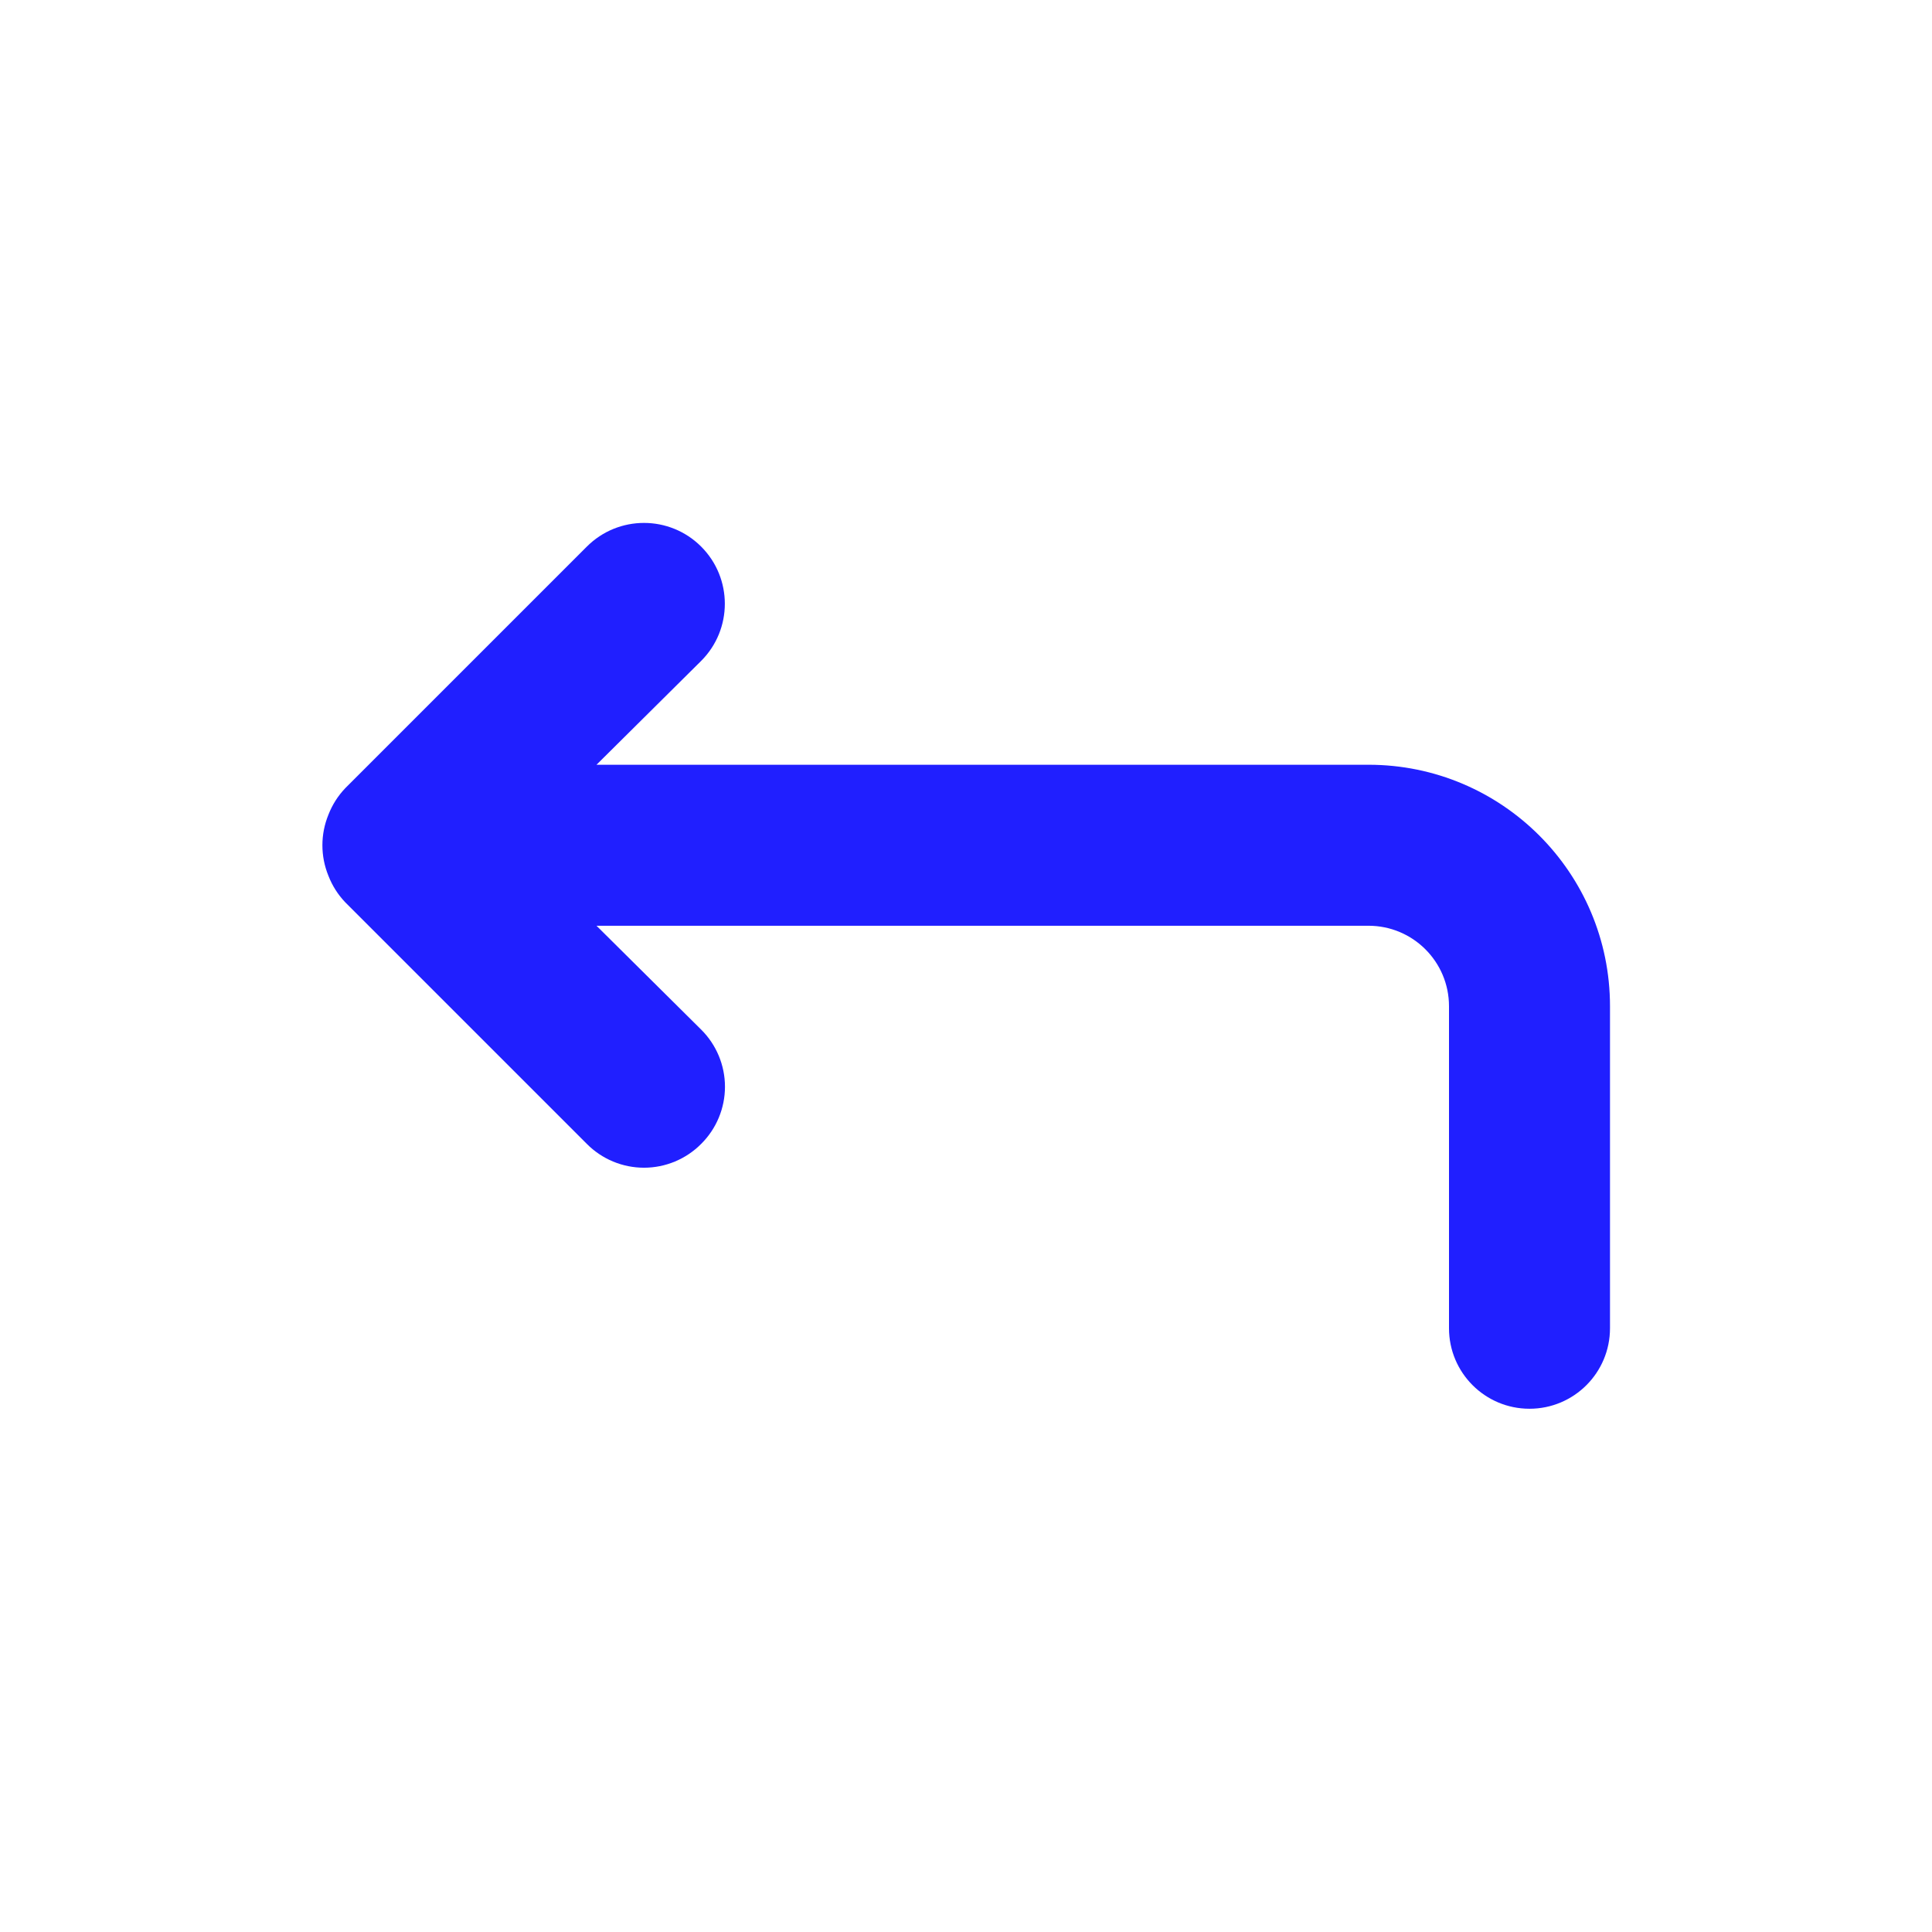
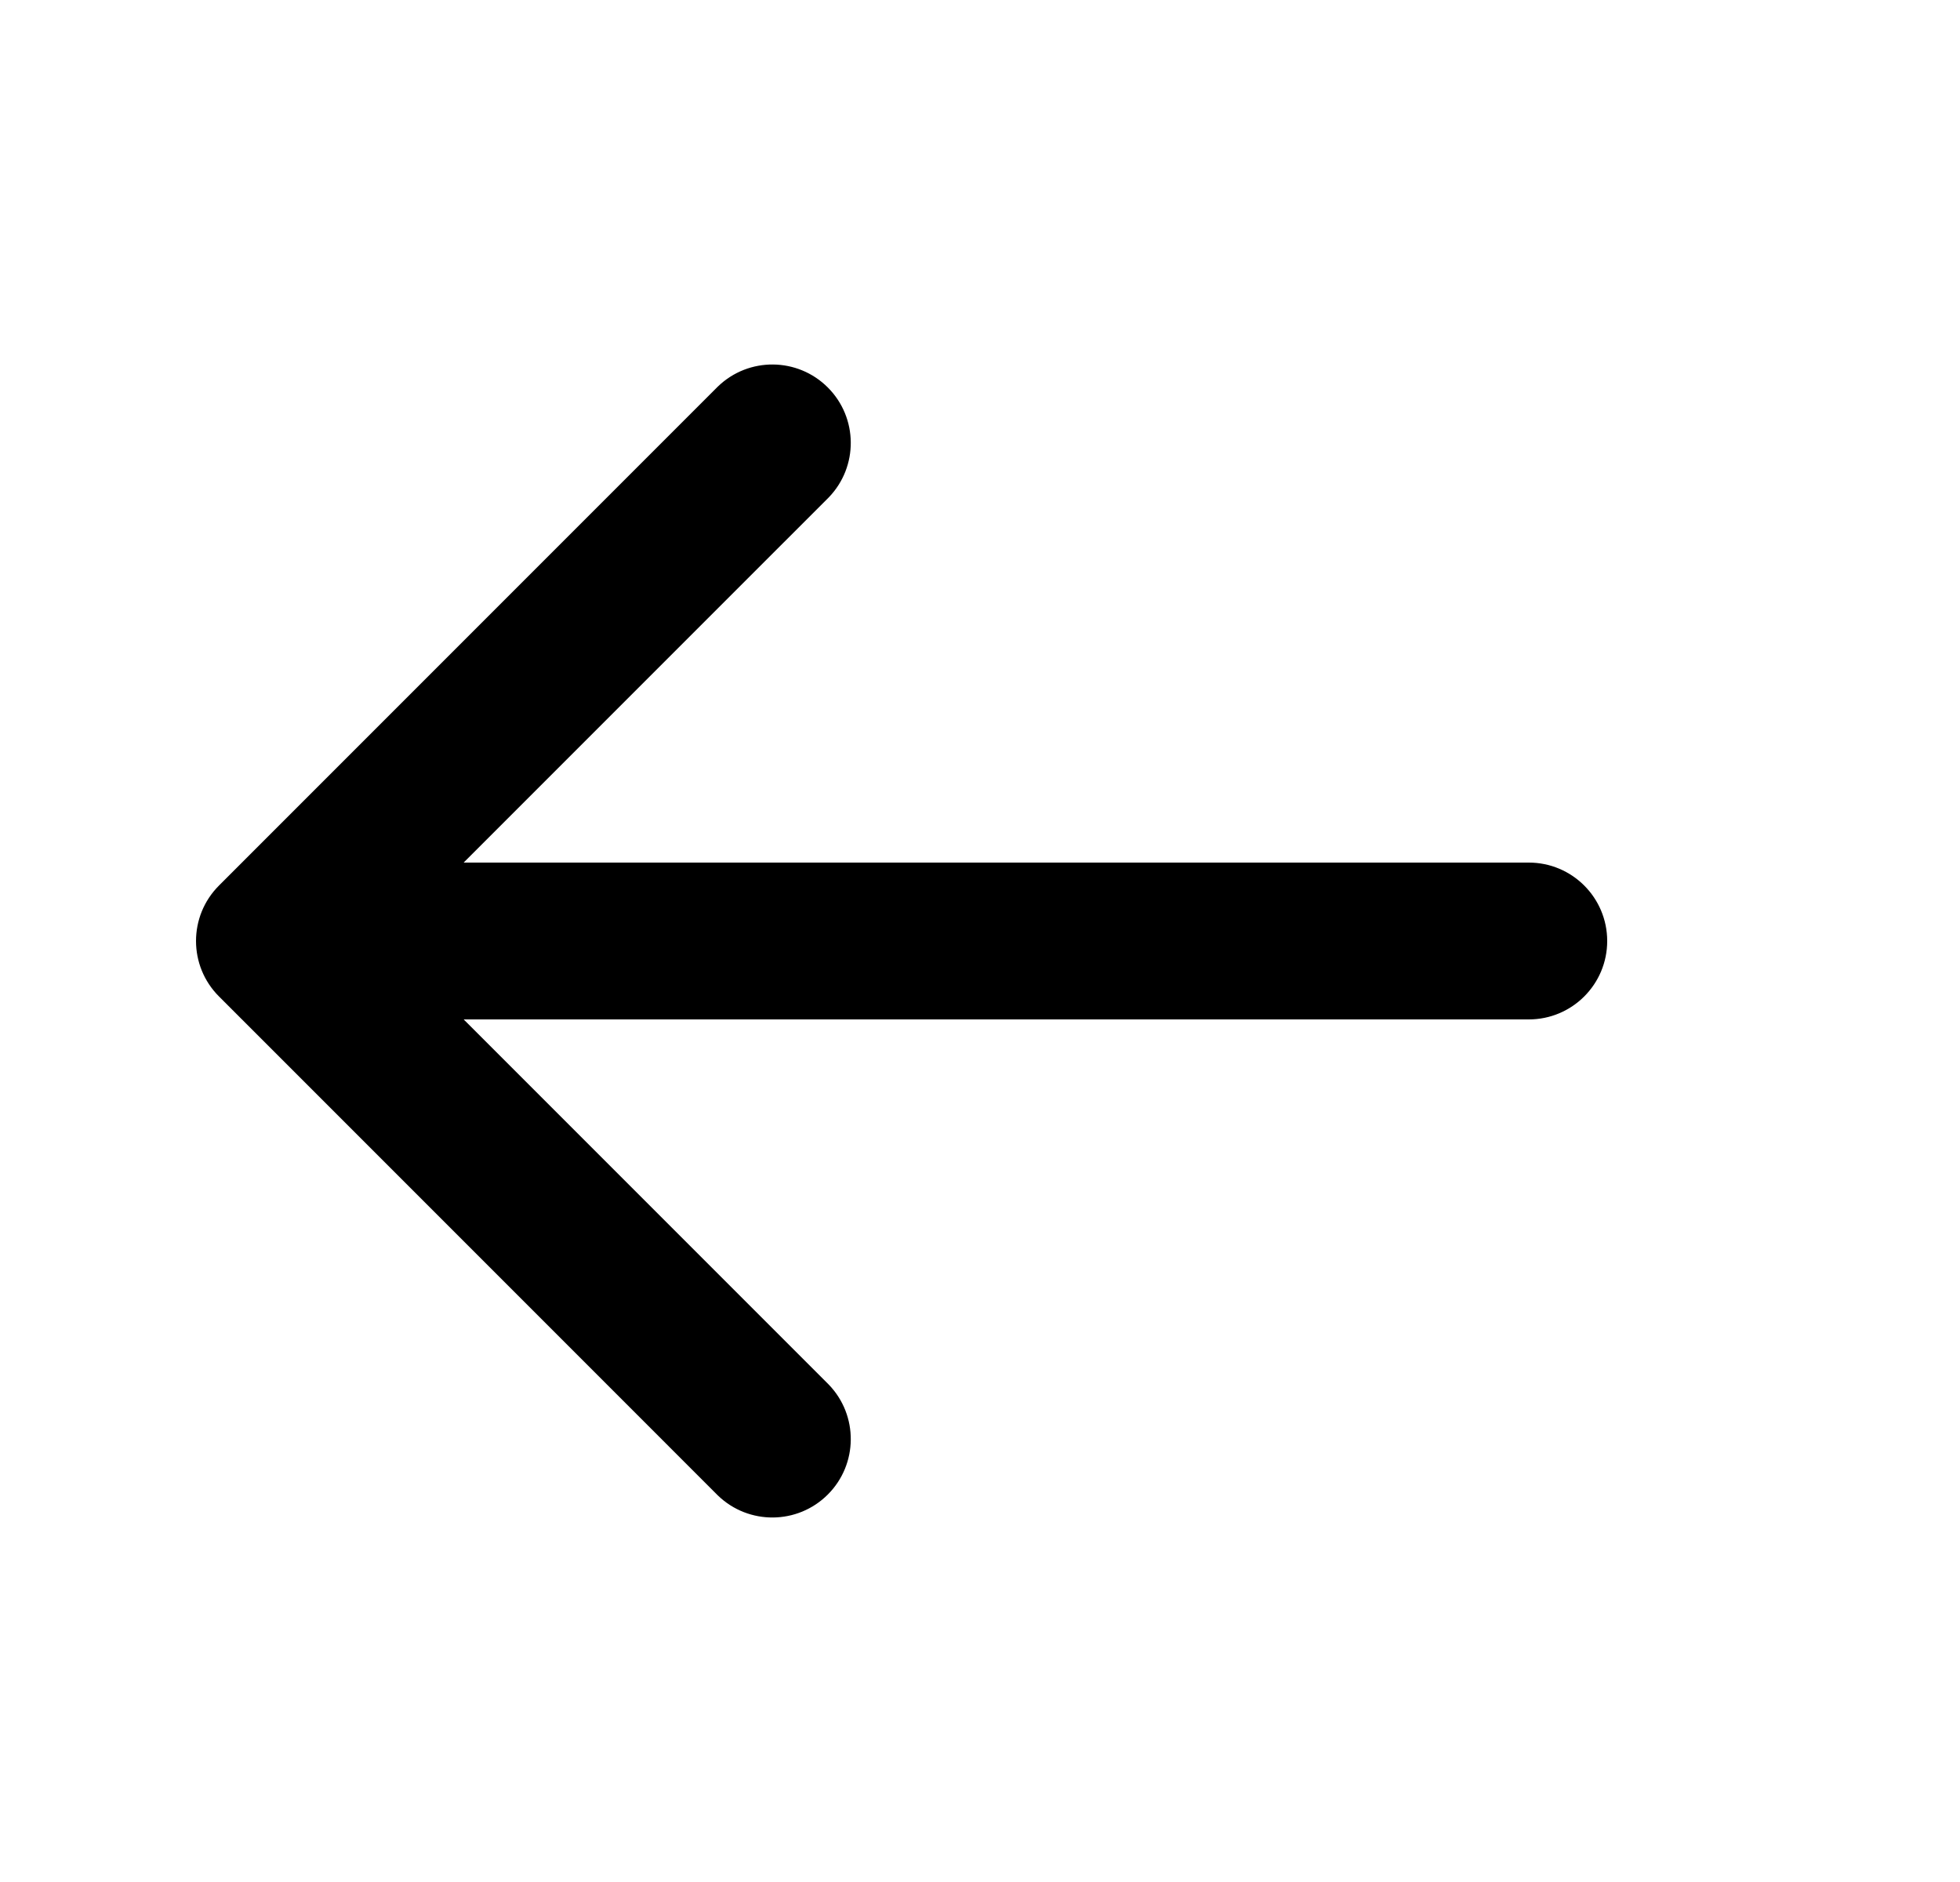
- <svg xmlns="http://www.w3.org/2000/svg" viewBox="0 0 24 24" id="left">
-   <path fill="#201FFF" d="M17,9.5H7.41l1.3-1.29A1,1,0,0,0,7.29,6.79l-3,3a1,1,0,0,0-.21.33,1,1,0,0,0,0,.76,1,1,0,0,0,.21.33l3,3a1,1,0,0,0,1.42,0,1,1,0,0,0,0-1.42L7.41,11.5H17a1,1,0,0,1,1,1v4a1,1,0,0,0,2,0v-4A3,3,0,0,0,17,9.5Z" />
+ <svg xmlns="http://www.w3.org/2000/svg" viewBox="0 0 25 24" id="left-arrow">
+   <path fill="#000" d="M19.5 11a1 1 0 1 1 0 2zM2.793 12.707a1 1 0 0 1 0-1.414l6.364-6.364a1 1 0 0 1 1.414 1.414L4.914 12l5.657 5.657a1 1 0 0 1-1.414 1.414zM19.5 13h-16v-2h16z" />
</svg>
